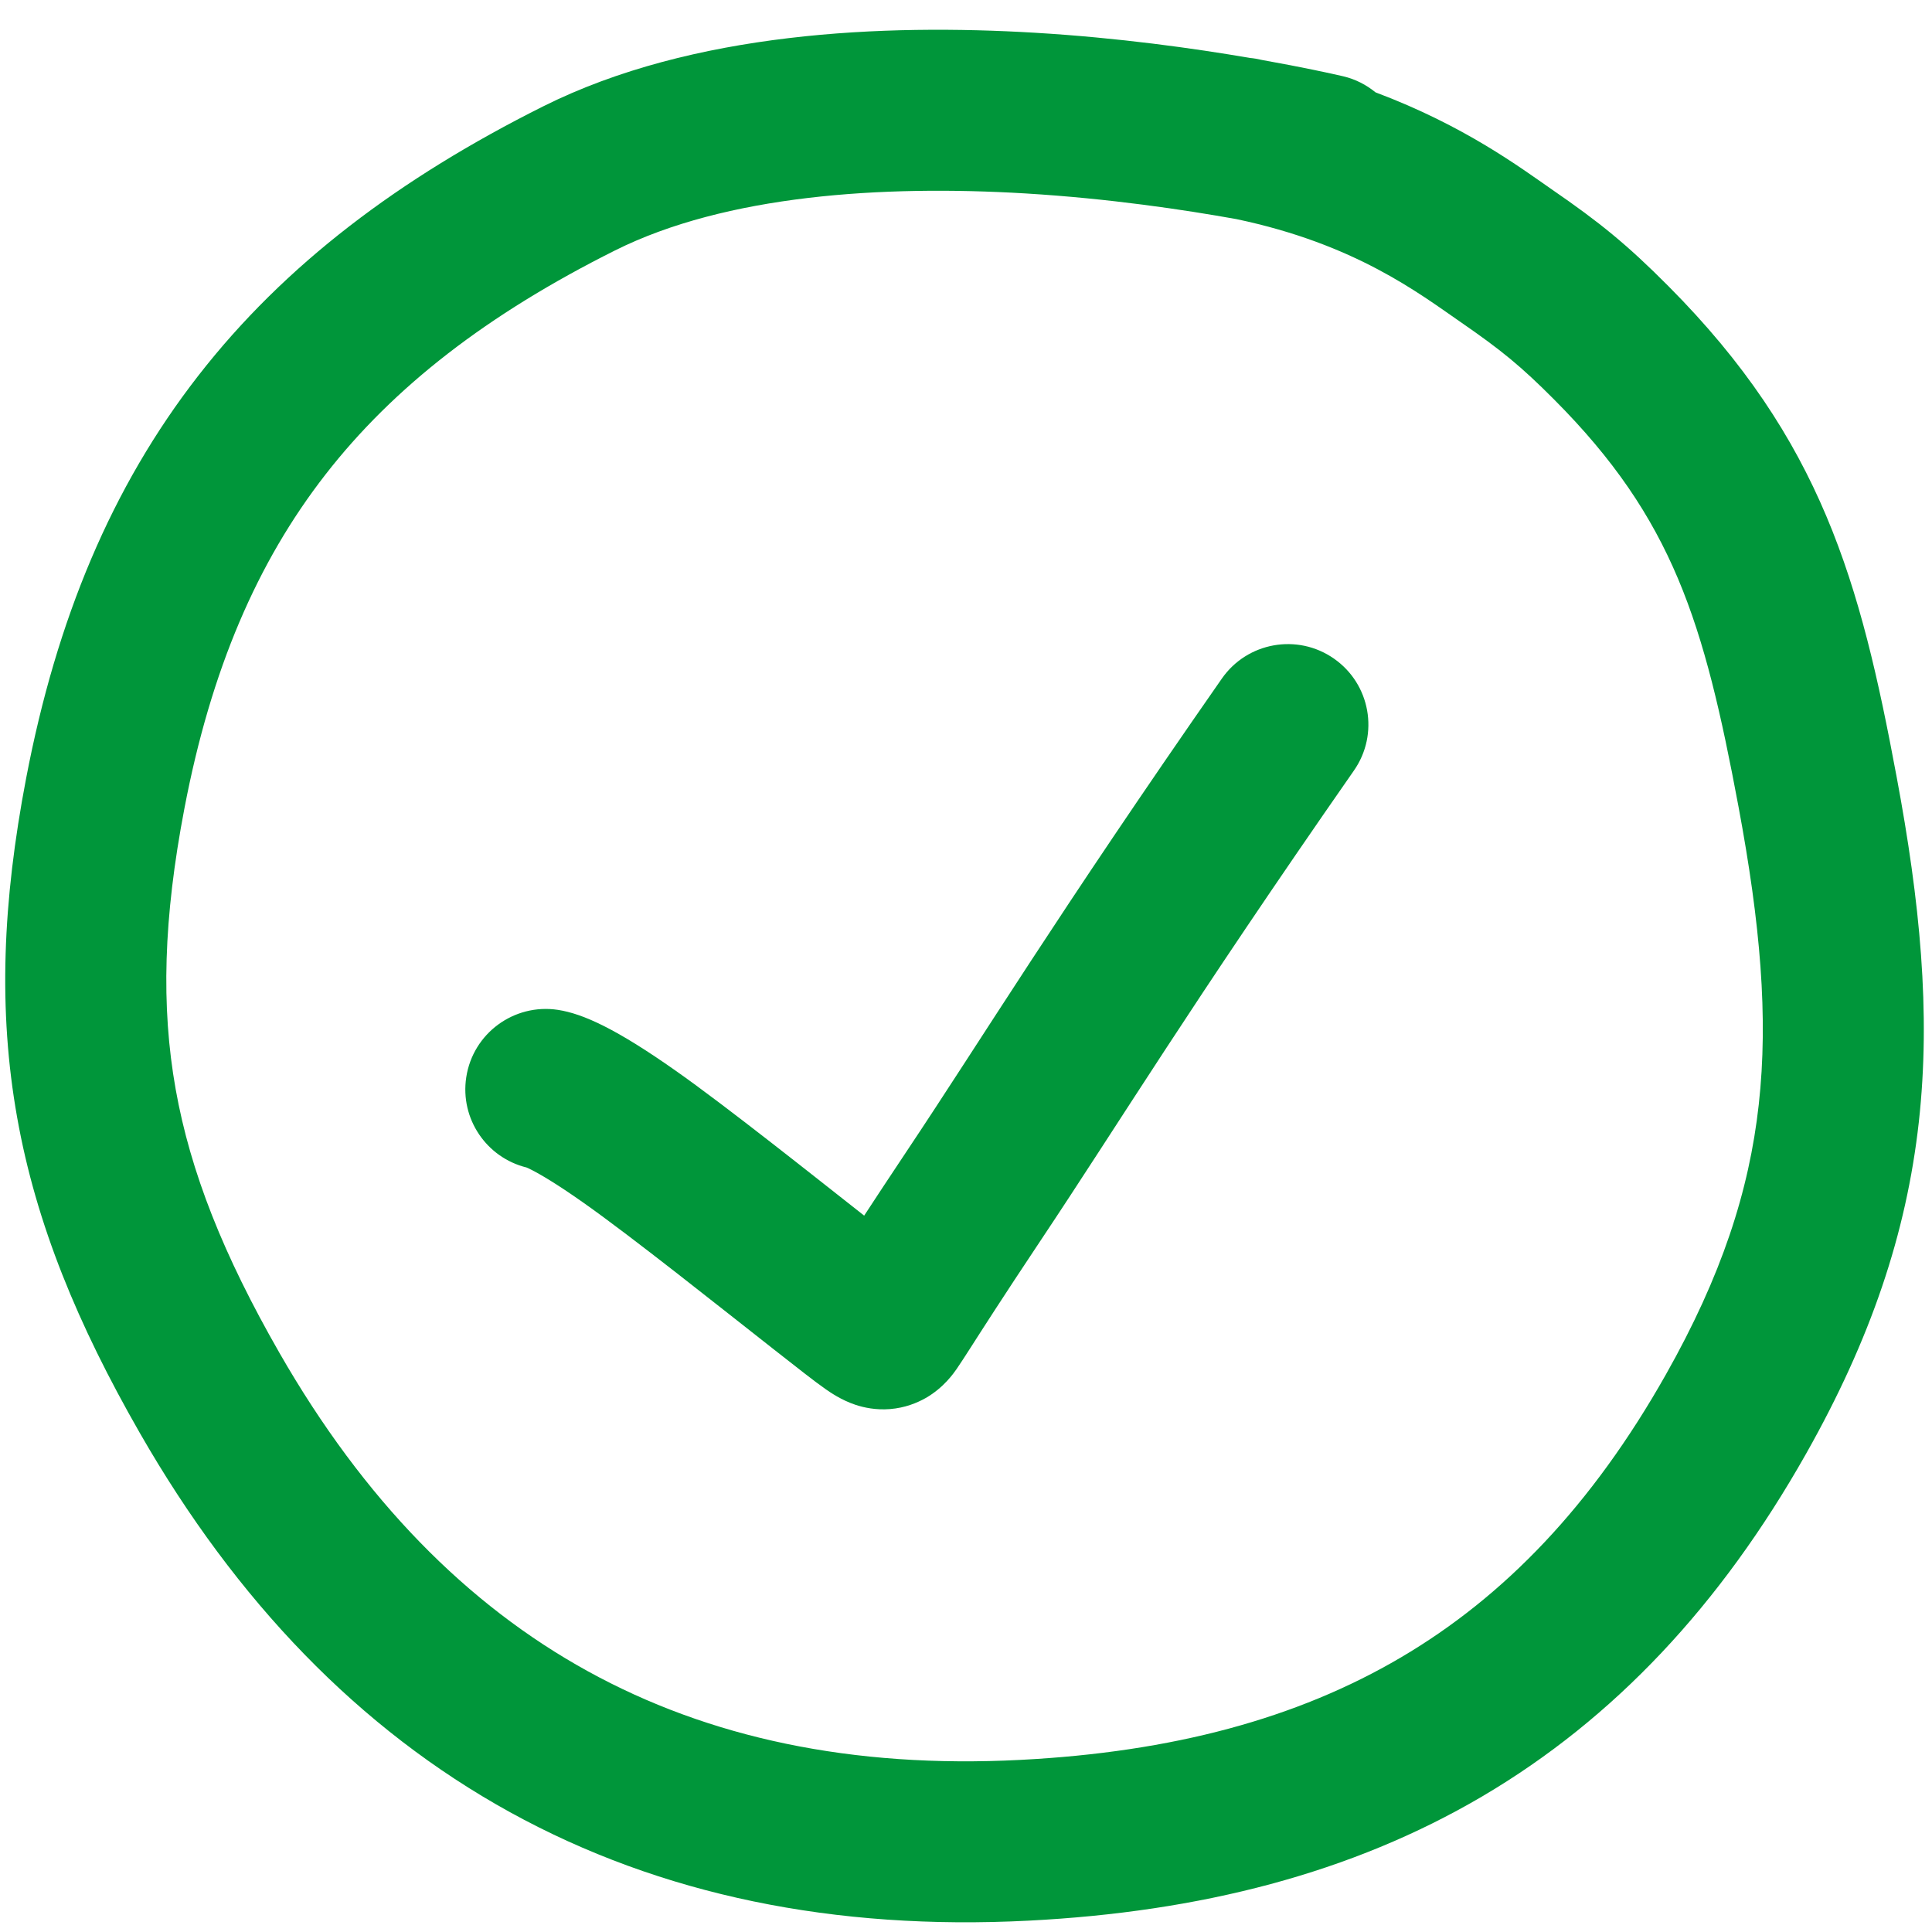
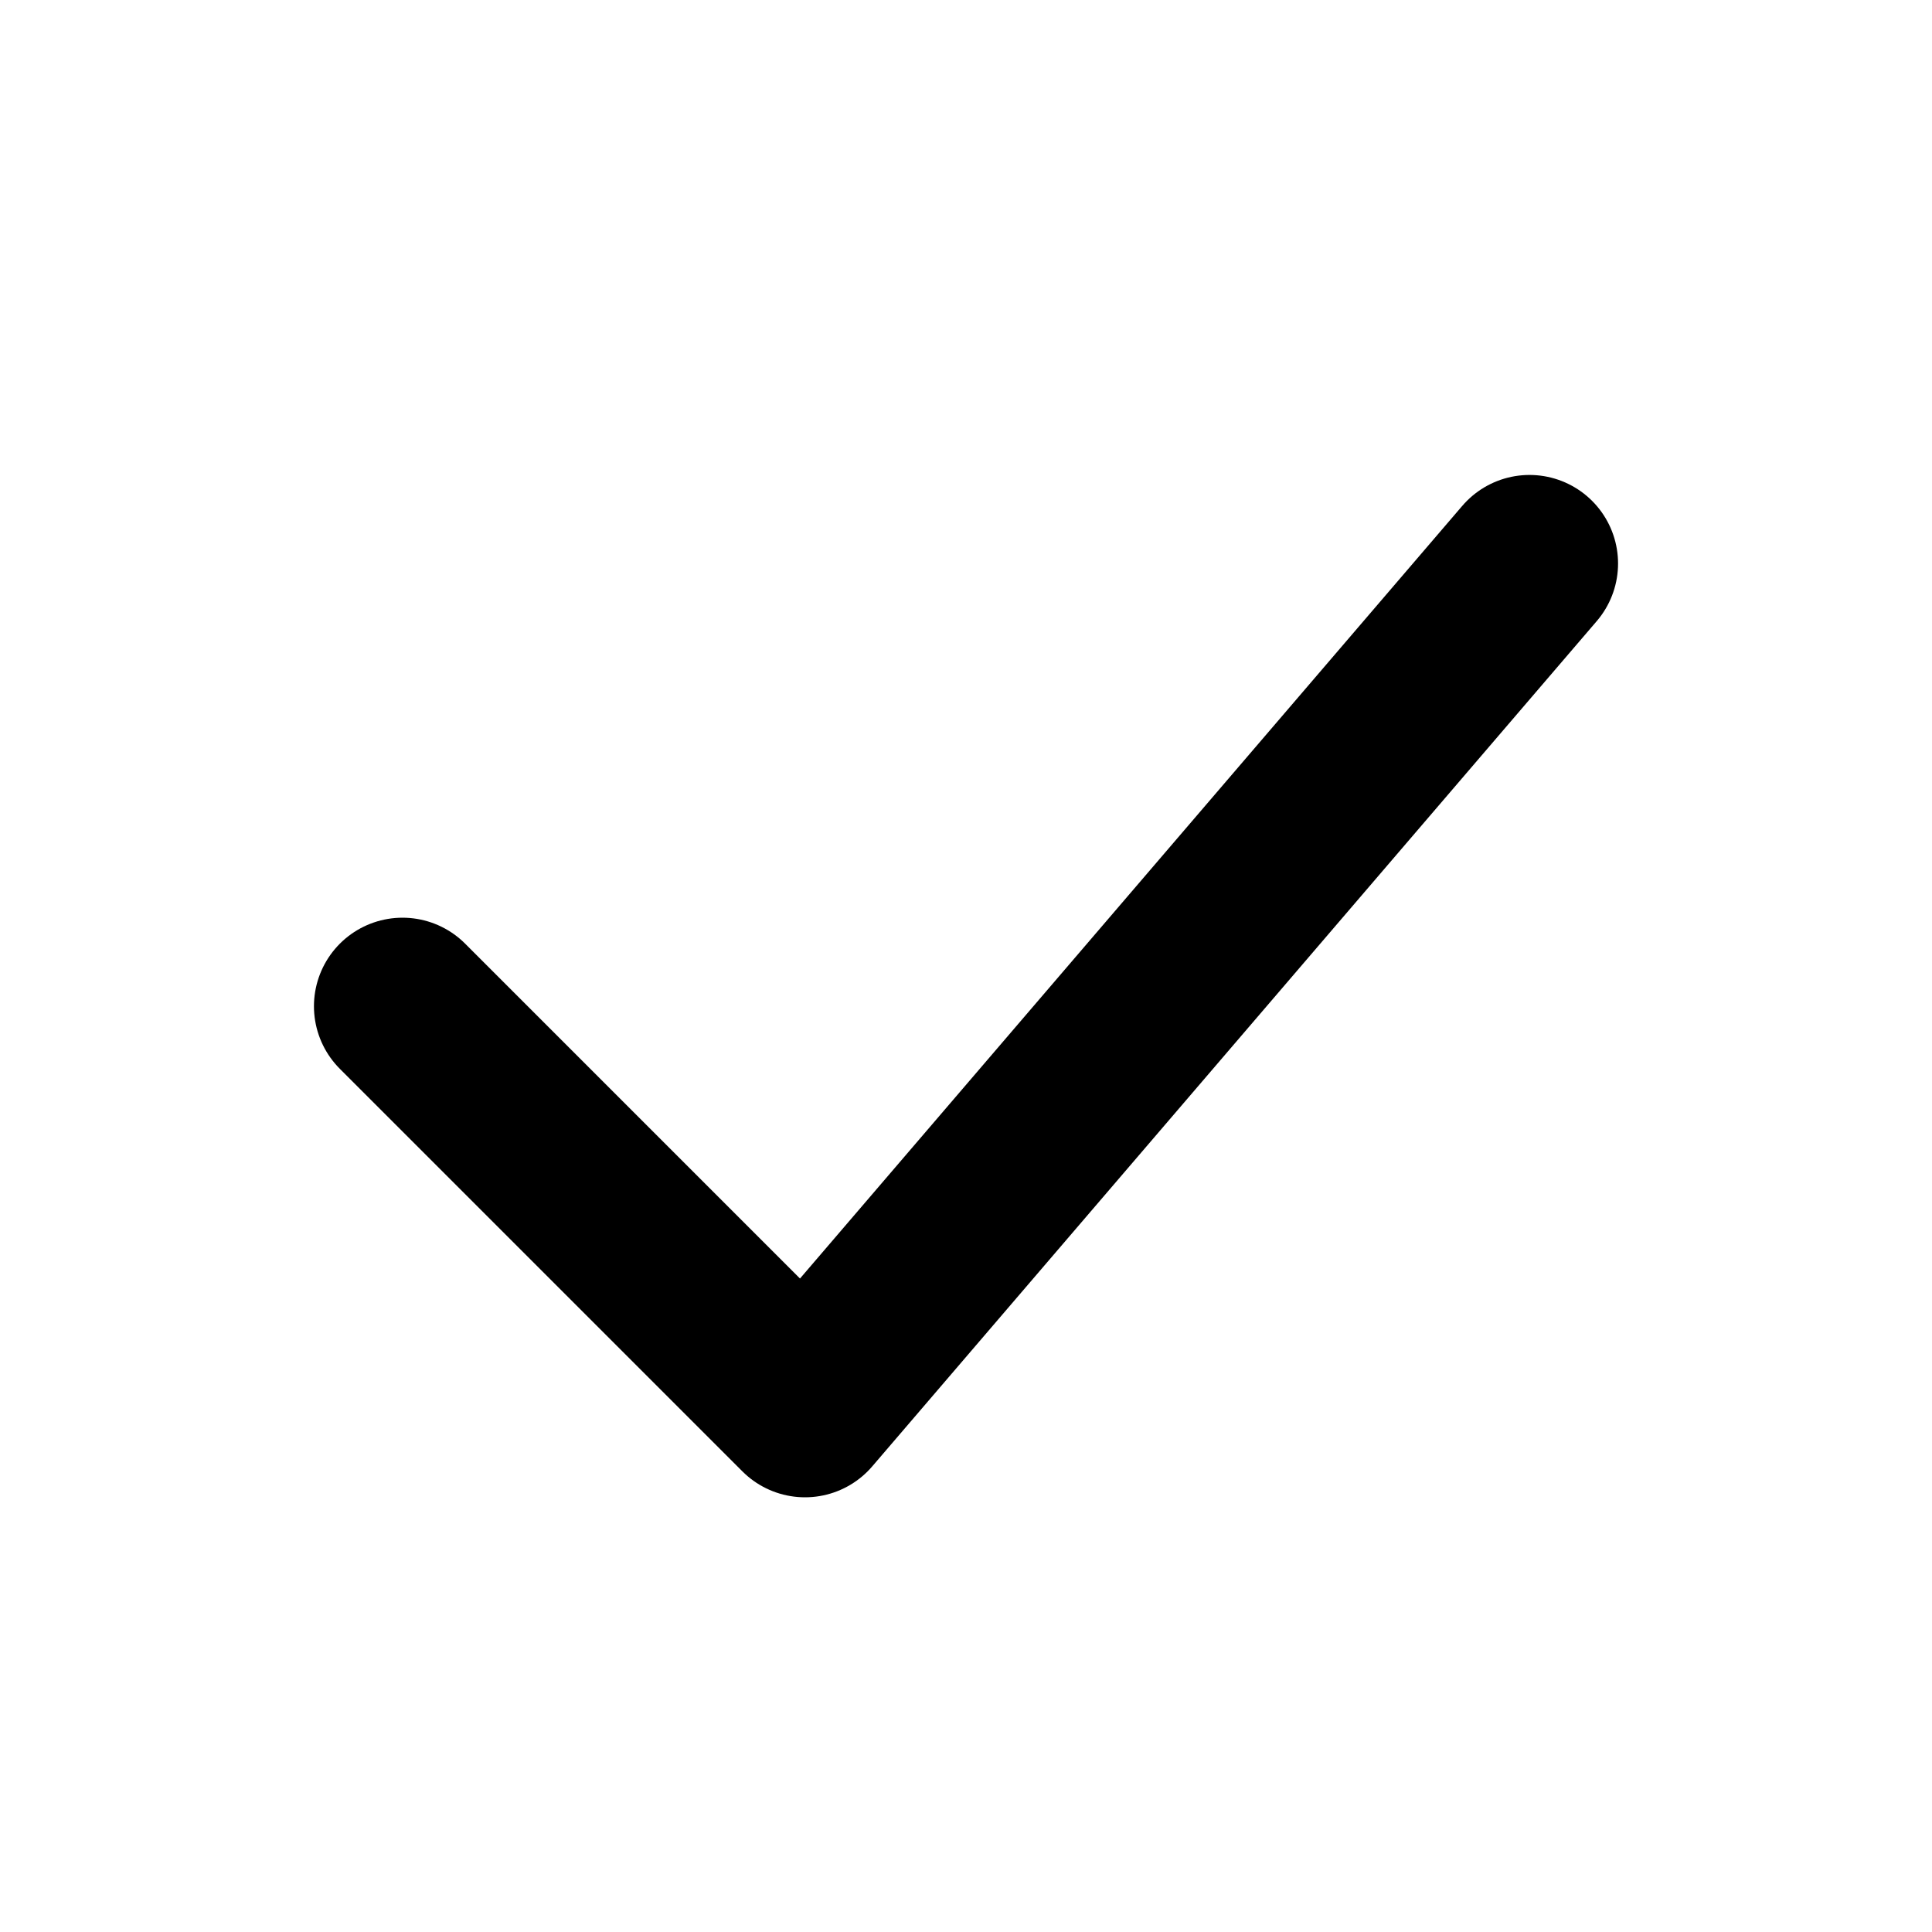
<svg xmlns="http://www.w3.org/2000/svg" width="24" height="24" viewBox="0 0 24 24" fill="none">
-   <path d="M6.746 1.322C8.608 0.391 10.986 0.295 12.859 0.407C13.897 0.469 14.834 0.601 15.529 0.72C15.552 0.723 15.576 0.724 15.599 0.729C15.625 0.734 15.651 0.74 15.677 0.745C16.182 0.835 16.541 0.914 16.687 0.948C16.839 0.984 16.973 1.054 17.087 1.147C18.196 1.563 18.89 2.085 19.283 2.357C19.868 2.76 20.211 3.037 20.725 3.554C22.629 5.467 23.11 7.231 23.561 9.652C23.849 11.193 23.988 12.574 23.836 13.941C23.682 15.322 23.239 16.637 22.434 18.062C21.373 19.94 20.051 21.35 18.417 22.313C16.787 23.272 14.906 23.75 12.779 23.859C10.372 23.983 8.211 23.545 6.336 22.512C4.462 21.479 2.933 19.887 1.737 17.801C0.966 16.456 0.449 15.208 0.213 13.881C-0.024 12.552 0.031 11.202 0.325 9.666C0.702 7.695 1.386 6.051 2.464 4.666C3.54 3.283 4.966 2.213 6.746 1.322ZM12.74 2.403C10.951 2.296 9.015 2.424 7.64 3.111C6.053 3.905 4.891 4.805 4.043 5.895C3.197 6.982 2.621 8.315 2.291 10.042C2.03 11.406 1.999 12.501 2.182 13.53C2.366 14.562 2.775 15.591 3.472 16.807C4.519 18.632 5.801 19.934 7.301 20.76C8.8 21.586 10.579 21.97 12.675 21.862C14.565 21.765 16.114 21.348 17.403 20.589C18.688 19.833 19.776 18.701 20.693 17.077C21.386 15.851 21.729 14.794 21.848 13.721C21.969 12.634 21.867 11.472 21.596 10.019C21.168 7.729 20.785 6.448 19.308 4.965C18.891 4.546 18.644 4.346 18.146 4.002C17.625 3.642 16.836 3.032 15.36 2.722C14.714 2.606 13.781 2.466 12.74 2.403ZM15.178 8.43C15.493 7.977 16.117 7.865 16.57 8.181C17.023 8.496 17.135 9.119 16.819 9.572C14.766 12.52 13.919 13.923 12.925 15.413C12.445 16.133 12.193 16.529 12.052 16.749C11.987 16.85 11.928 16.942 11.883 17.007C11.849 17.055 11.725 17.238 11.499 17.367C11.391 17.428 11.242 17.489 11.057 17.504C10.88 17.518 10.732 17.486 10.627 17.451C10.452 17.393 10.313 17.296 10.257 17.257C10.12 17.162 9.906 16.992 9.612 16.762C8.959 16.25 7.859 15.371 7.247 14.94C6.907 14.7 6.705 14.584 6.6 14.531C6.571 14.516 6.551 14.507 6.541 14.503C6.044 14.381 5.713 13.898 5.792 13.382C5.875 12.836 6.386 12.462 6.931 12.545C7.243 12.593 7.656 12.781 8.398 13.304C9.028 13.747 10.105 14.606 10.735 15.101C10.872 14.891 11.045 14.629 11.262 14.303C12.21 12.883 13.115 11.39 15.178 8.43Z" fill="#00963A" />
+   <path d="M5 12.5L10 17.5L19 7" stroke="black" stroke-width="2.2" stroke-linecap="round" stroke-linejoin="round" />
</svg>
